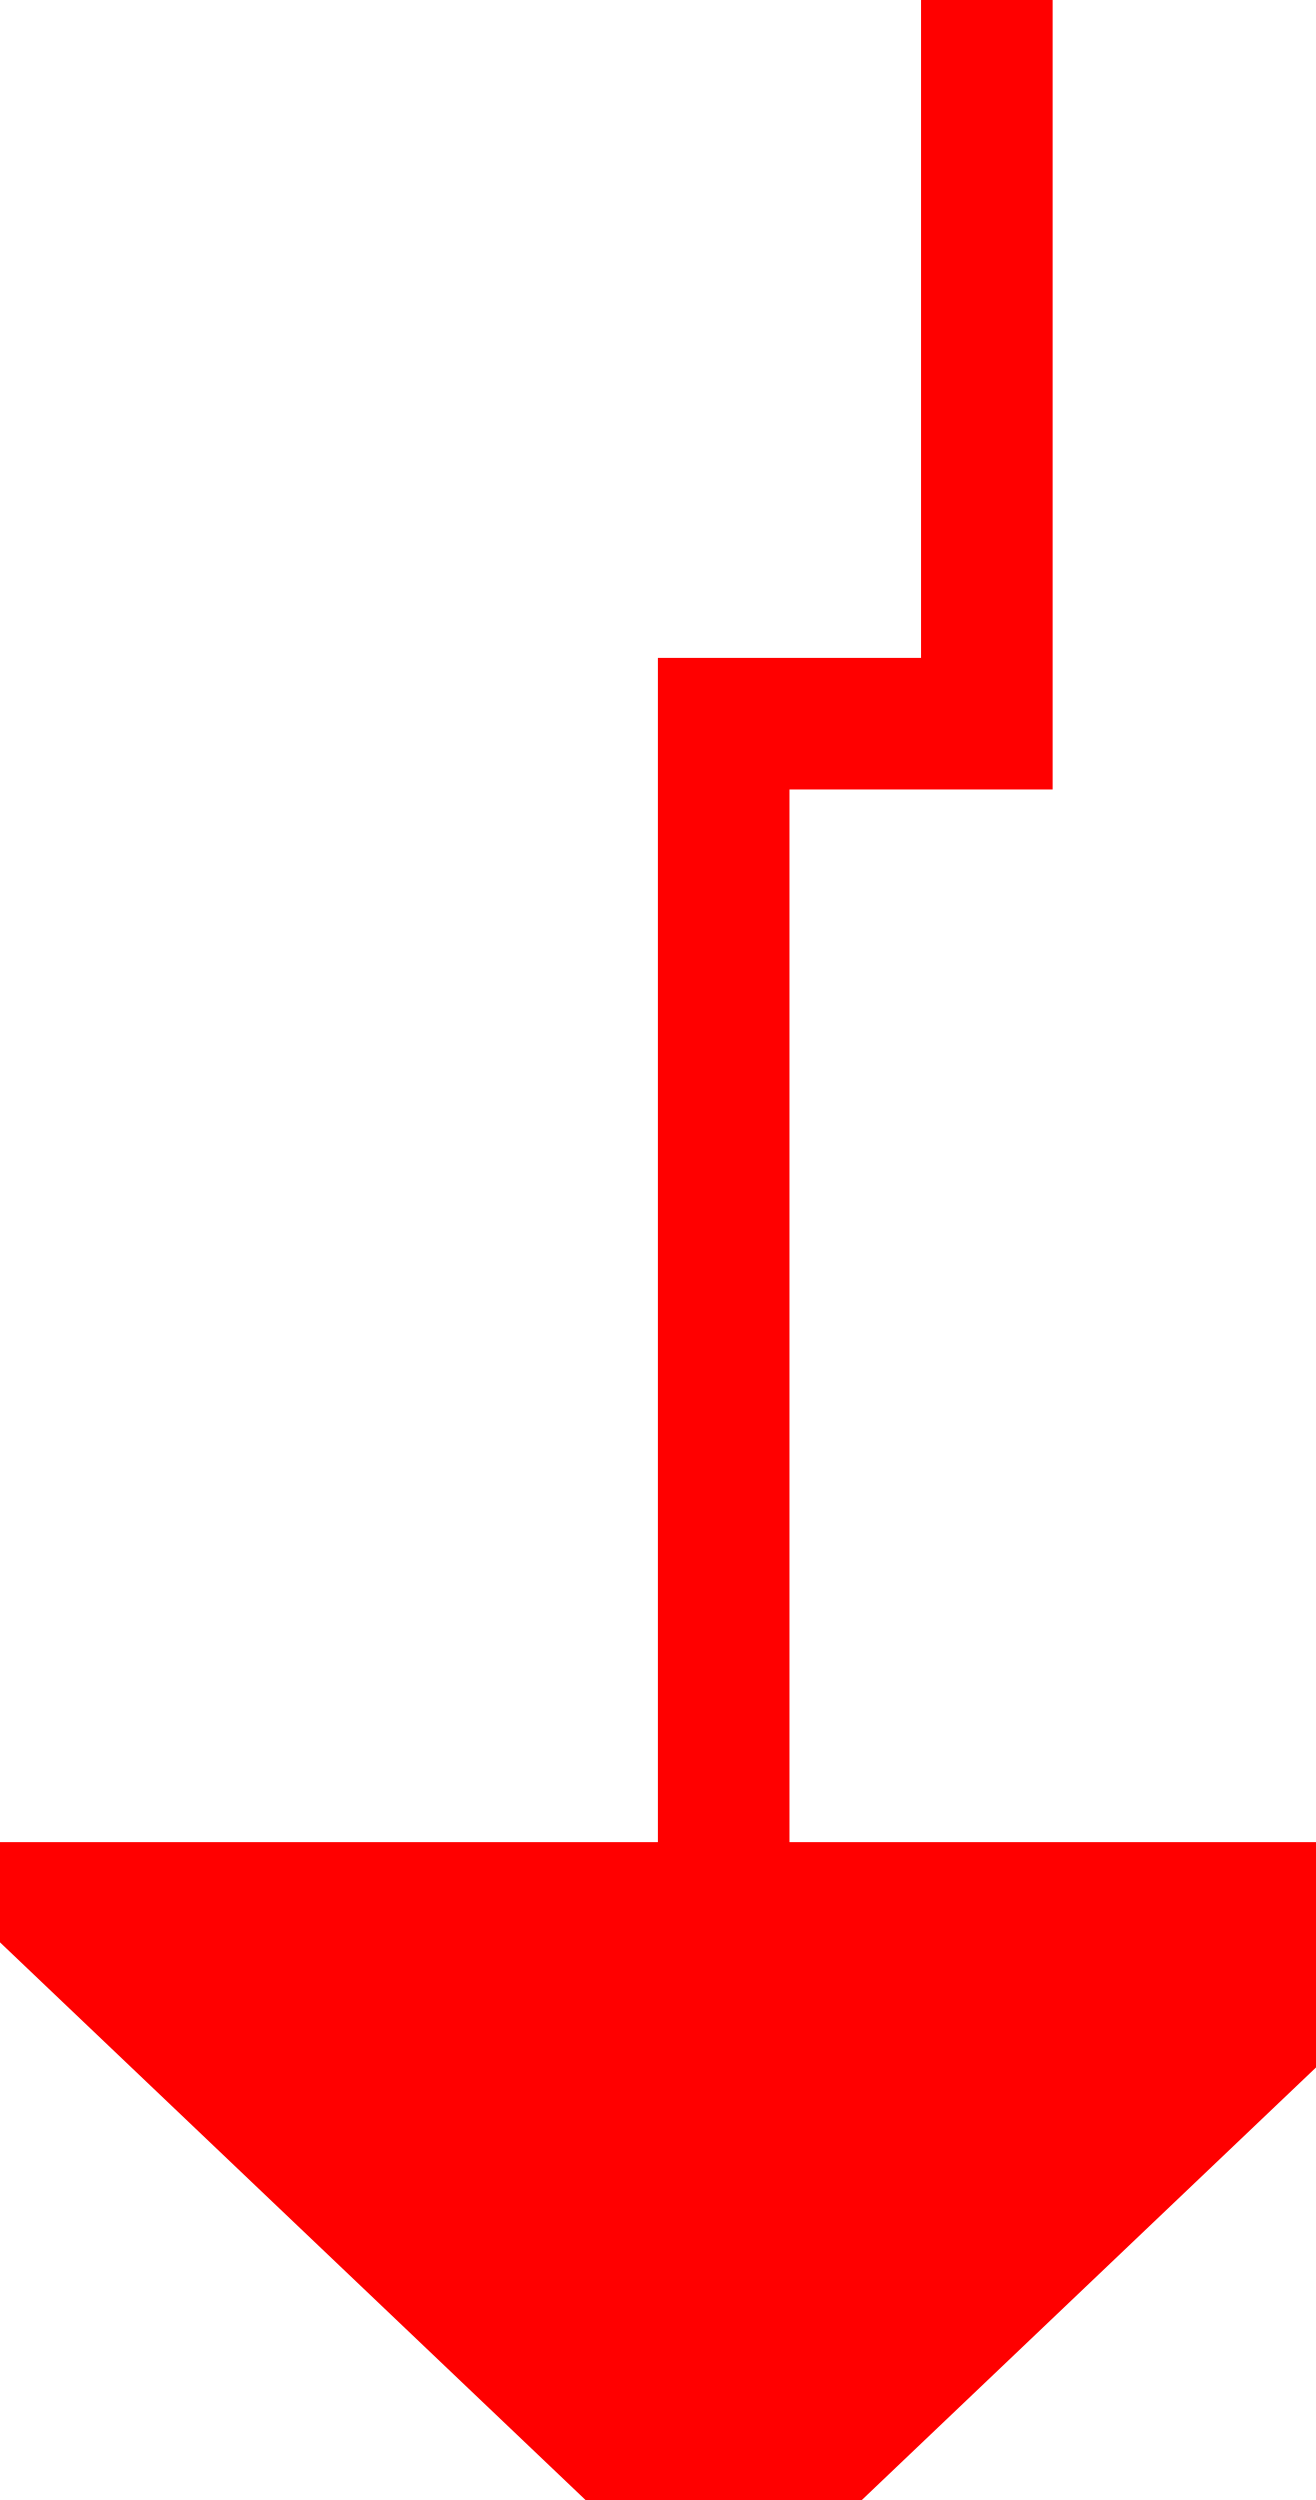
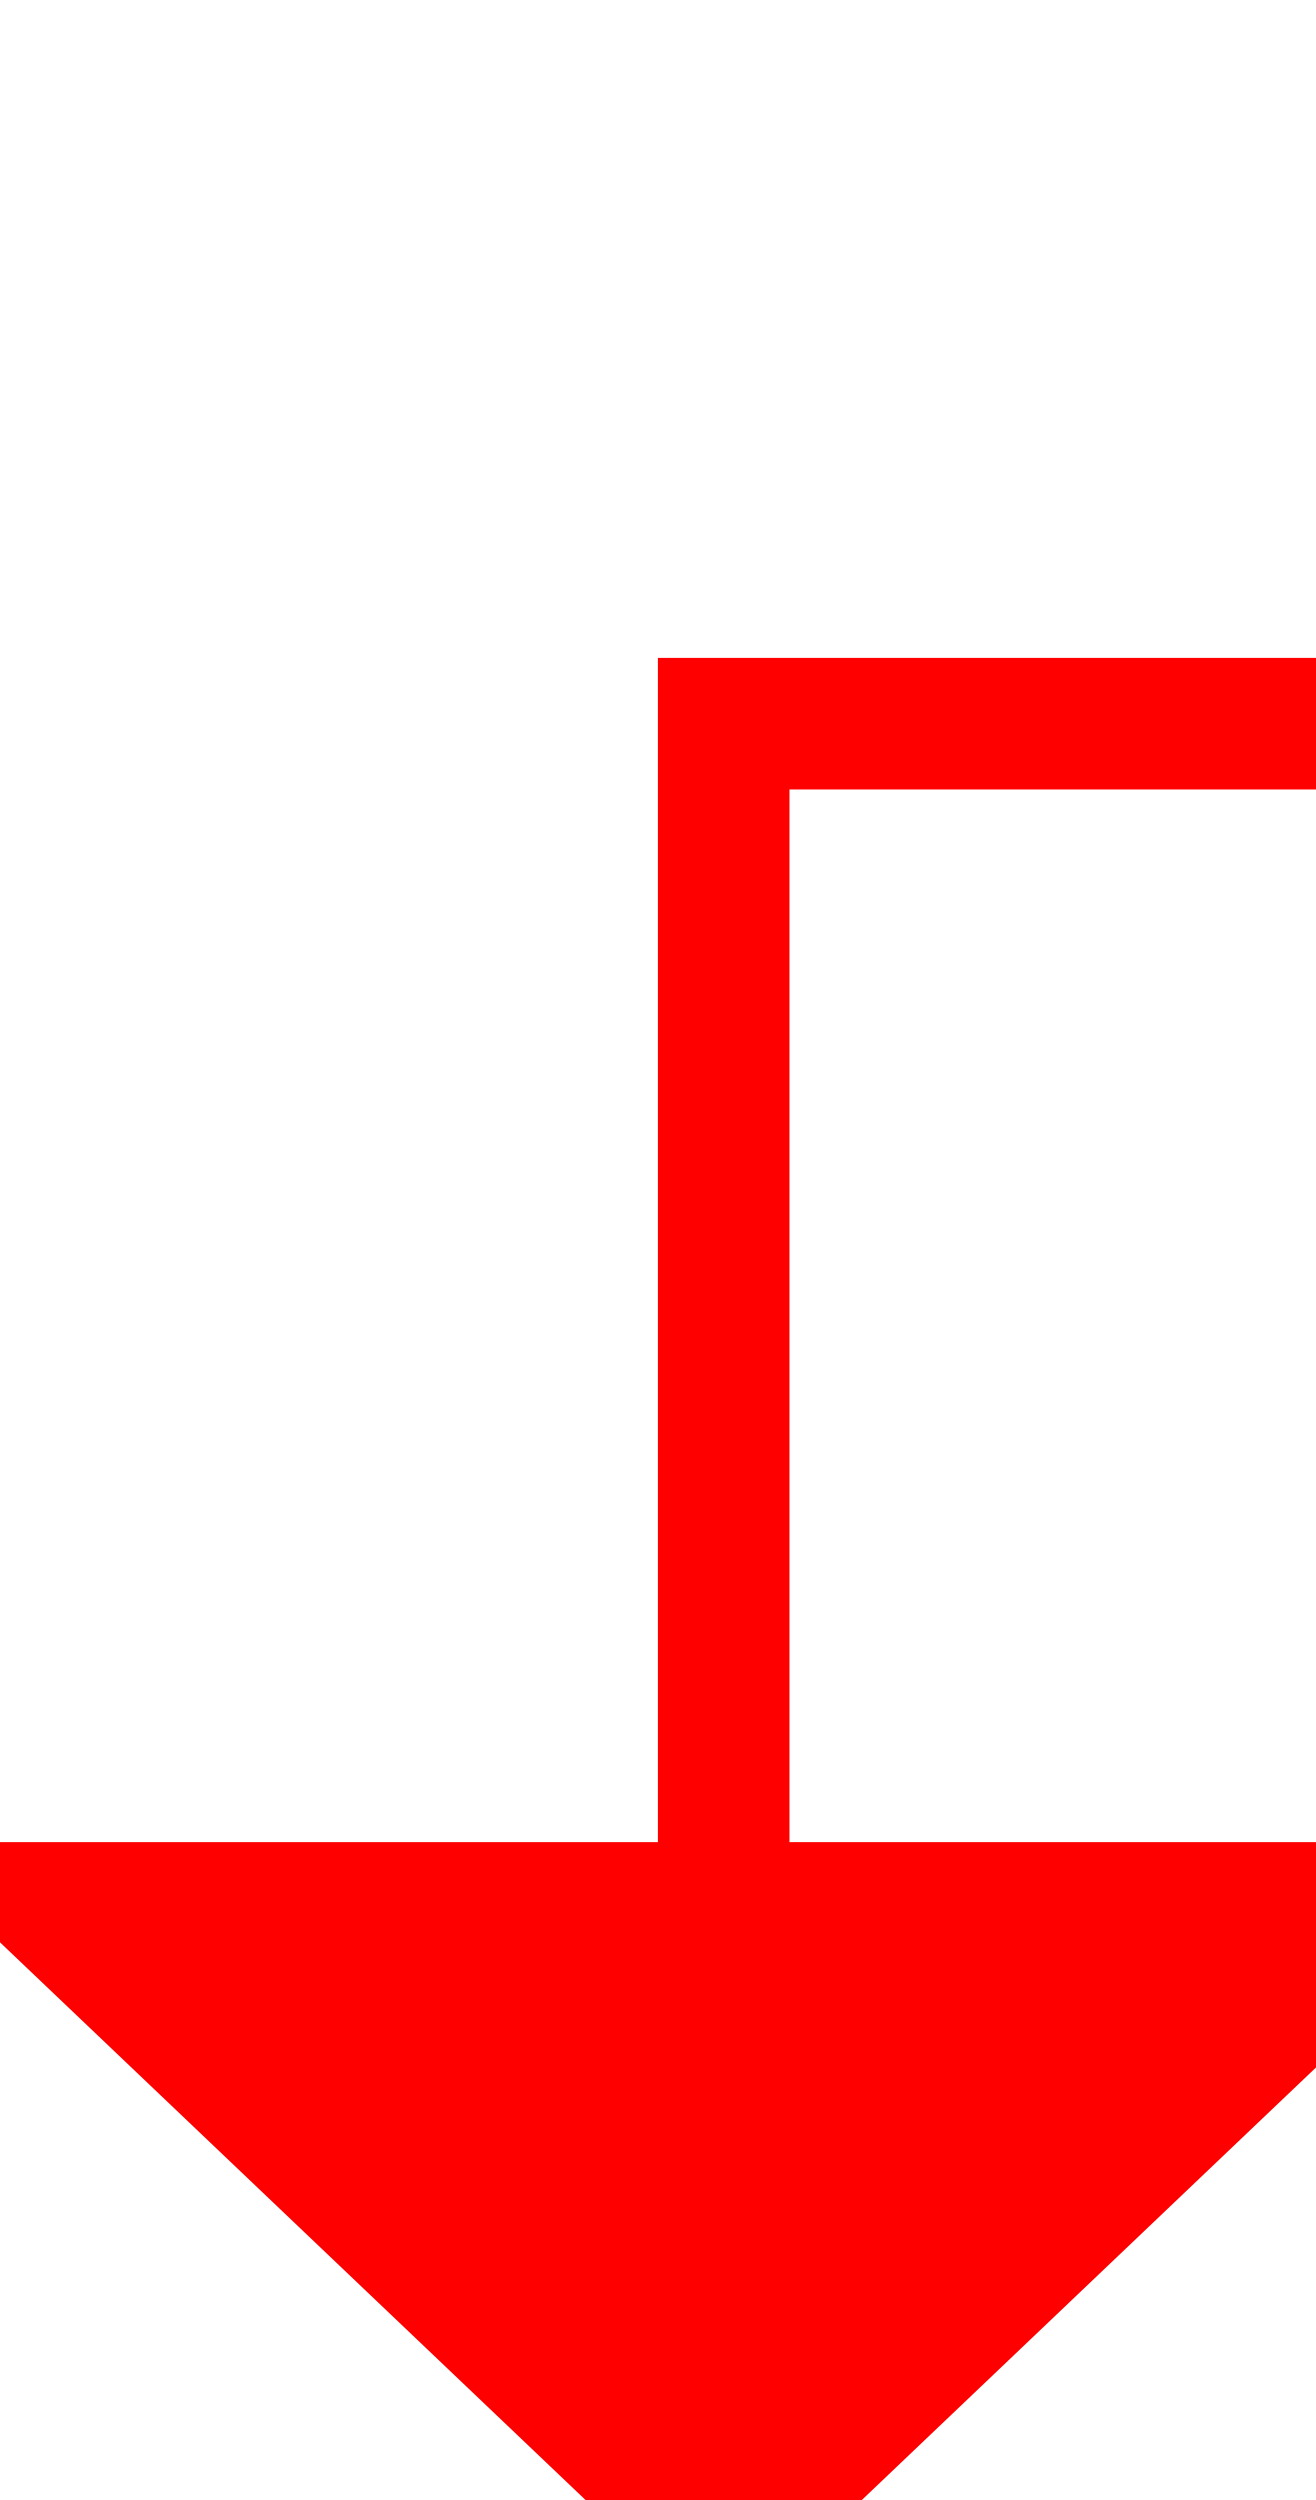
- <svg xmlns="http://www.w3.org/2000/svg" version="1.1" width="10px" height="19px" preserveAspectRatio="xMidYMin meet" viewBox="1453 2805  8 19">
-   <path d="M 1459.5 2693  L 1459.5 2810.5  L 1457.5 2810.5  L 1457.5 2820  " stroke-width="1" stroke="#ff0000" fill="none" />
-   <path d="M 1451.2 2819  L 1457.5 2825  L 1463.8 2819  L 1451.2 2819  Z " fill-rule="nonzero" fill="#ff0000" stroke="none" />
+ <svg xmlns="http://www.w3.org/2000/svg" version="1.1" width="10px" height="19px" preserveAspectRatio="xMidYMin meet" viewBox="1271 2805  8 19">
+   <path d="M 1459.5 2693  L 1459.5 2810.5  L 1275.5 2810.5  L 1275.5 2820  " stroke-width="1" stroke="#ff0000" fill="none" />
+   <path d="M 1269.2 2819  L 1275.5 2825  L 1281.8 2819  L 1269.2 2819  Z " fill-rule="nonzero" fill="#ff0000" stroke="none" />
</svg>
